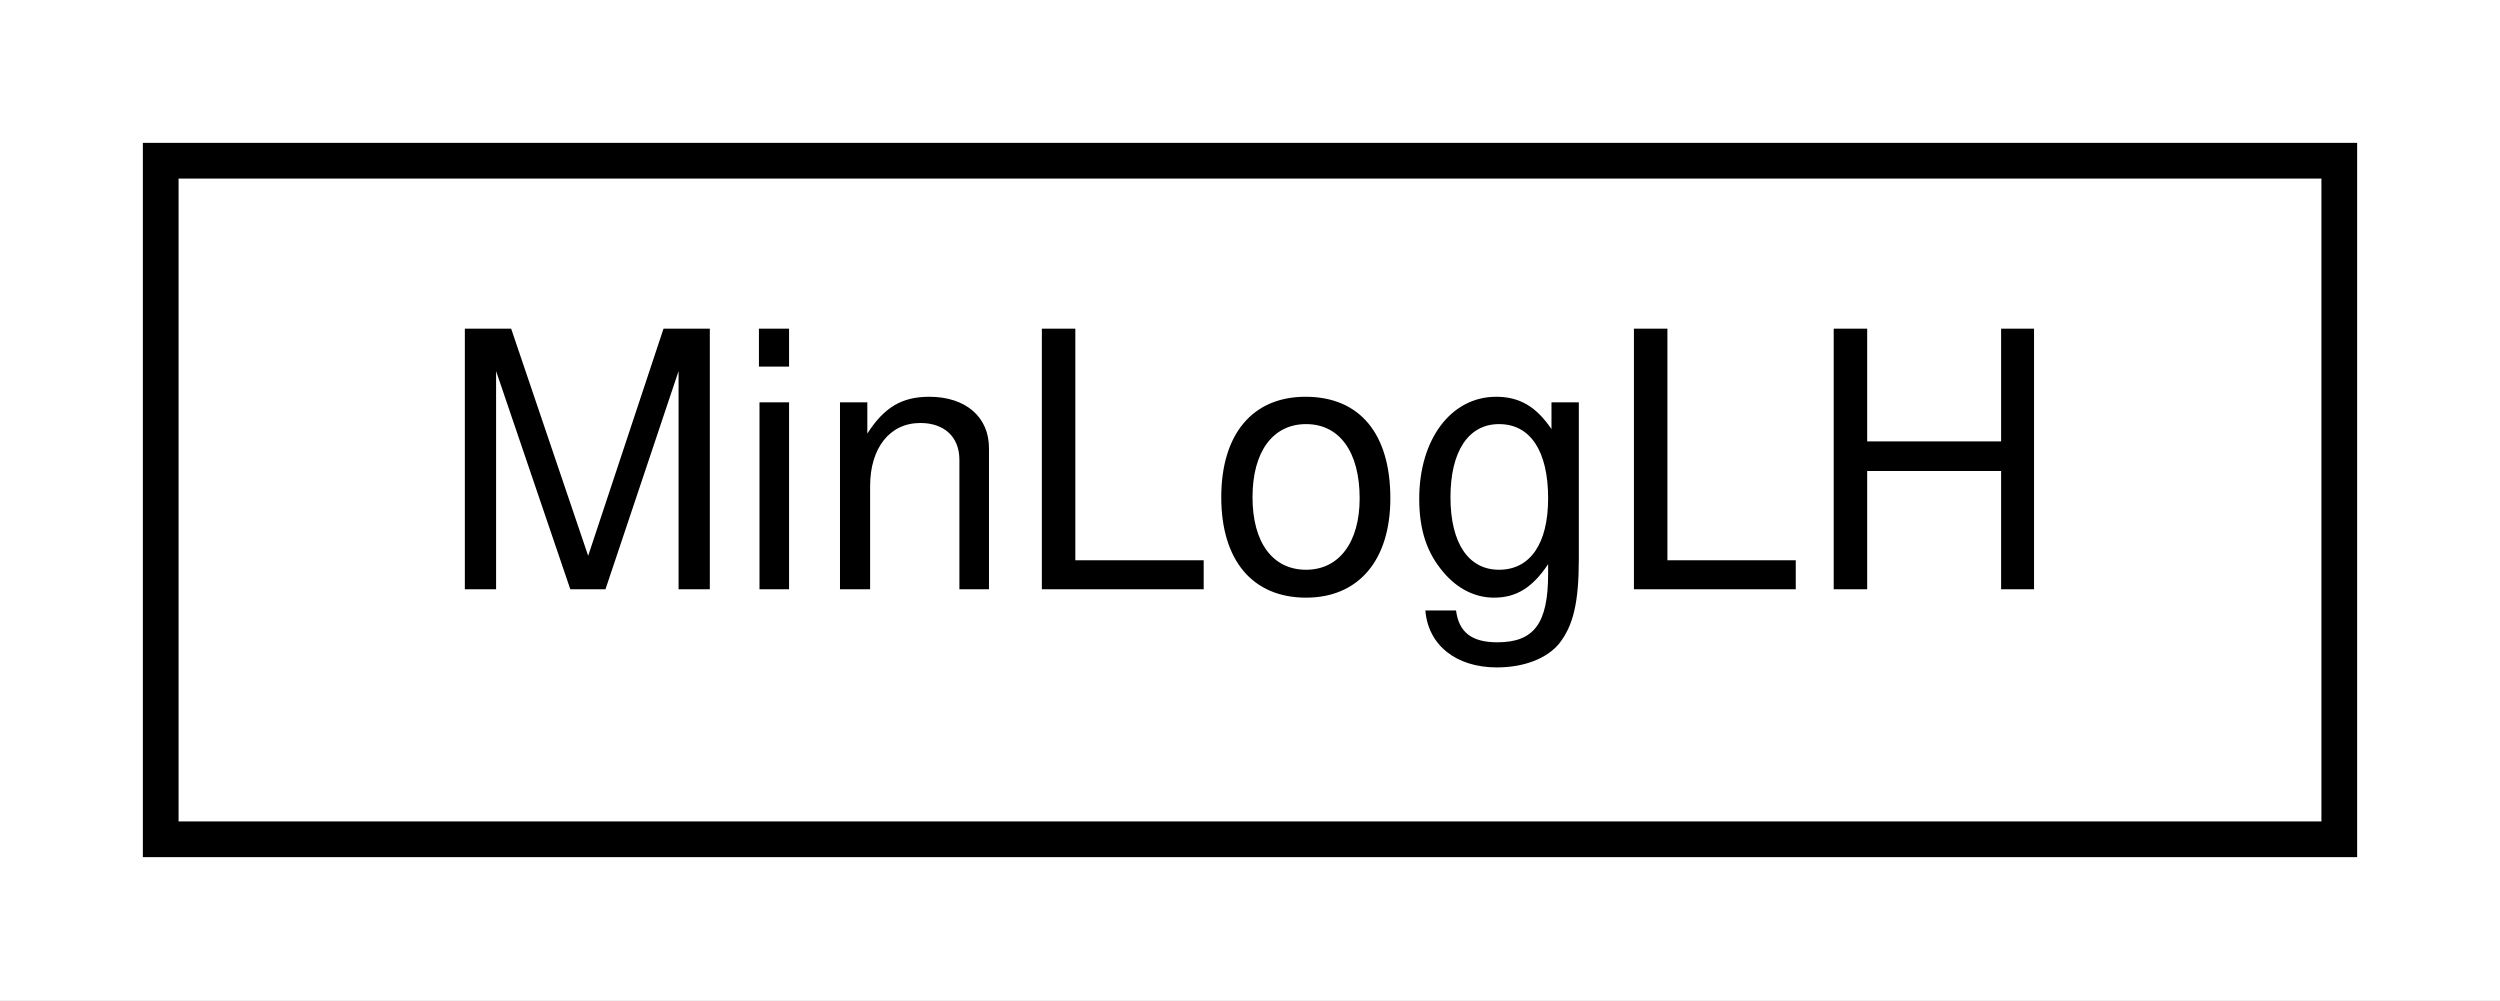
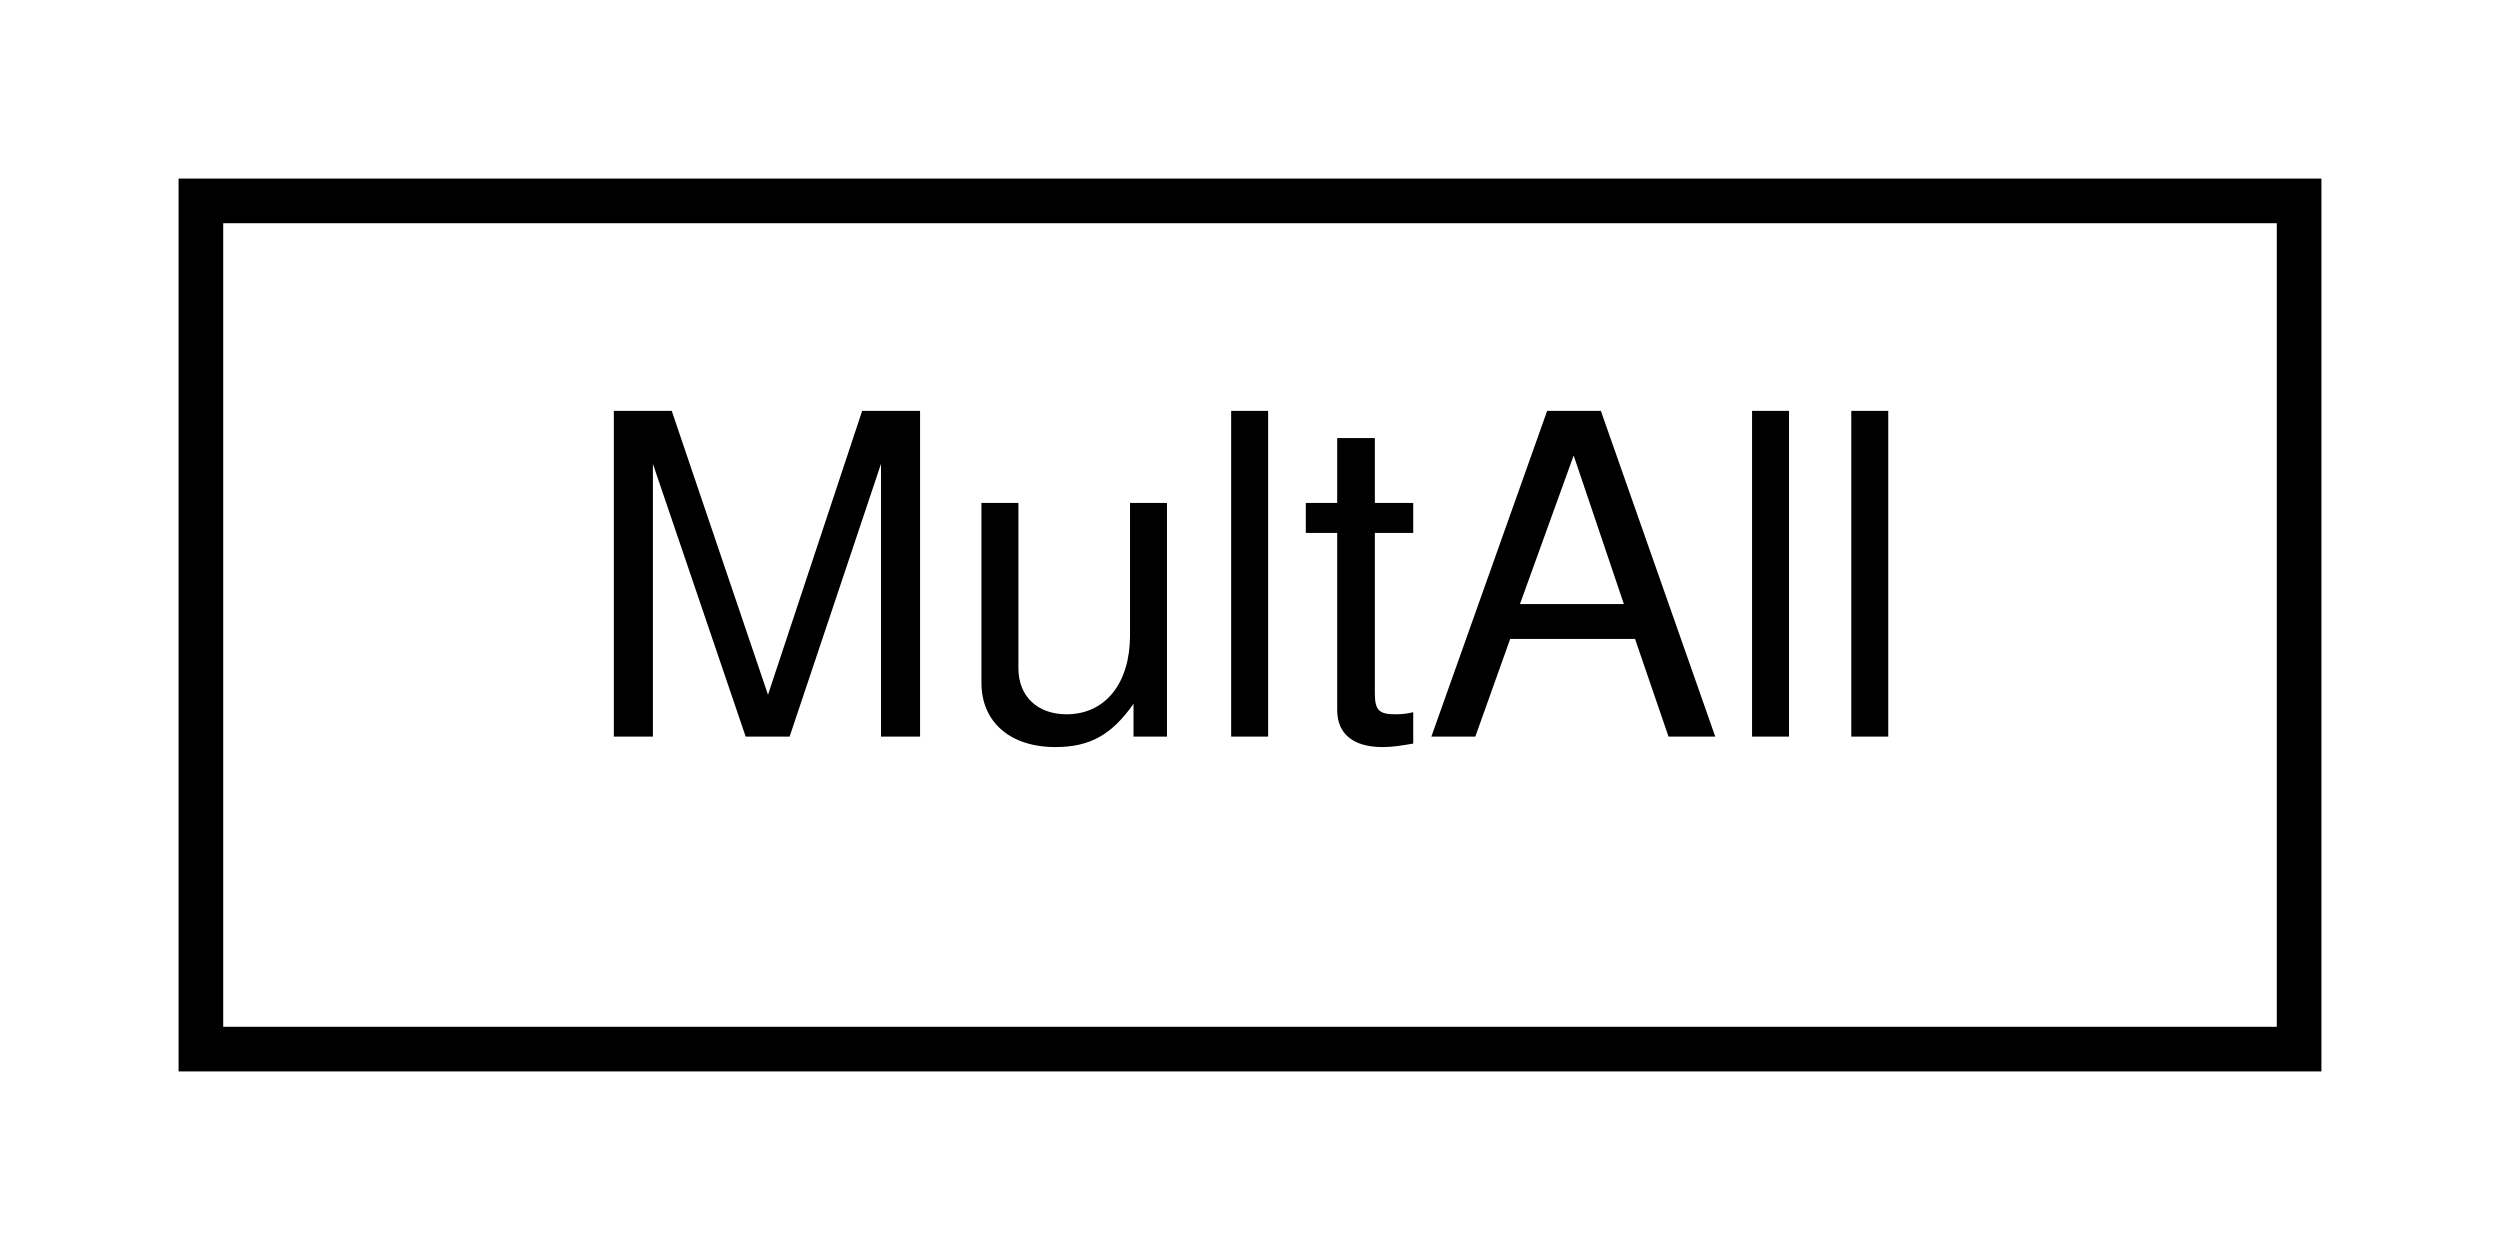
- <svg xmlns="http://www.w3.org/2000/svg" xmlns:xlink="http://www.w3.org/1999/xlink" width="70pt" height="28pt" viewBox="0.00 0.00 70.00 28.00">
+ <svg xmlns="http://www.w3.org/2000/svg" xmlns:xlink="http://www.w3.org/1999/xlink" width="56pt" height="28pt" viewBox="0.00 0.00 56.00 28.00">
  <g id="graph0" class="graph" transform="scale(1 1) rotate(0) translate(4 24)">
-     <polygon fill="white" stroke="none" points="-4,4 -4,-24 66,-24 66,4 -4,4" />
+     <polygon fill="white" stroke="none" points="-4,4 -4,-24 52,-24 52,4 -4,4" />
    <g id="node1" class="node">
      <g id="a_node1">
-         <a xlink:href="d3/da3/classMinLogLH.html" target="_top" xlink:title="Negative Log Likelihood-Estimator. ">
-           <polygon fill="white" stroke="black" points="0.5,-0.5 0.5,-19.5 61.5,-19.5 61.5,-0.5 0.5,-0.5" />
-           <text text-anchor="middle" x="31" y="-7.5" font-family="Helvetica,sans-Serif" font-size="10.00">MinLogLH</text>
+         <a xlink:href="dc/dfa/classMultAll.html" target="_top" xlink:title="MultAll">
+           <polygon fill="white" stroke="black" points="0.5,-0.5 0.5,-19.5 47.5,-19.5 47.5,-0.5 0.5,-0.5" />
+           <text text-anchor="middle" x="24" y="-7.5" font-family="Helvetica,sans-Serif" font-size="10.00">MultAll</text>
        </a>
      </g>
    </g>
  </g>
</svg>
